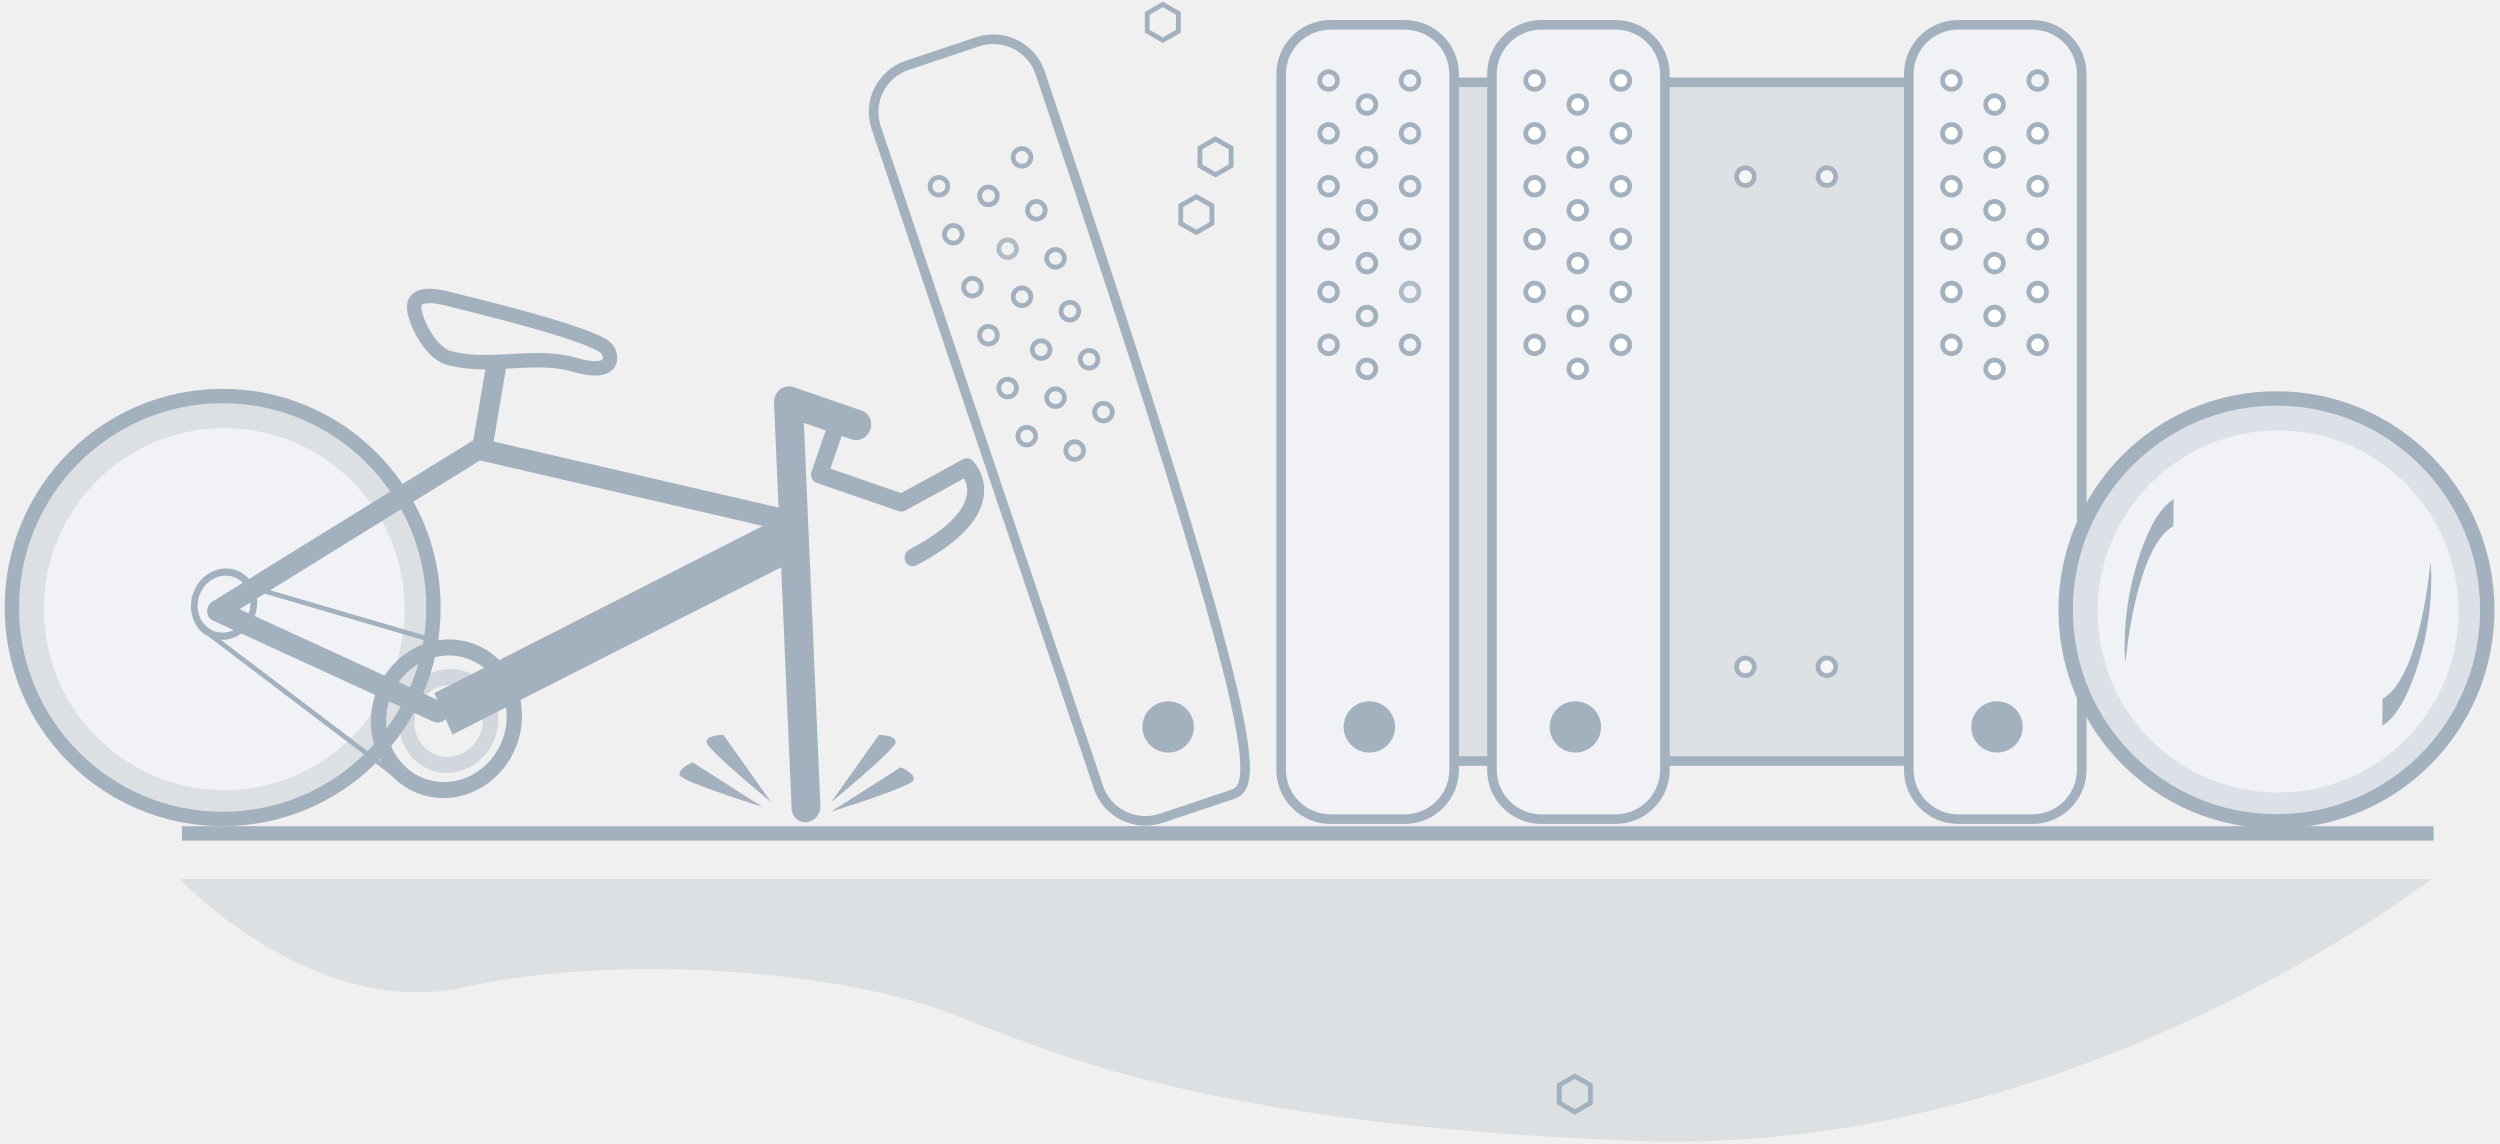
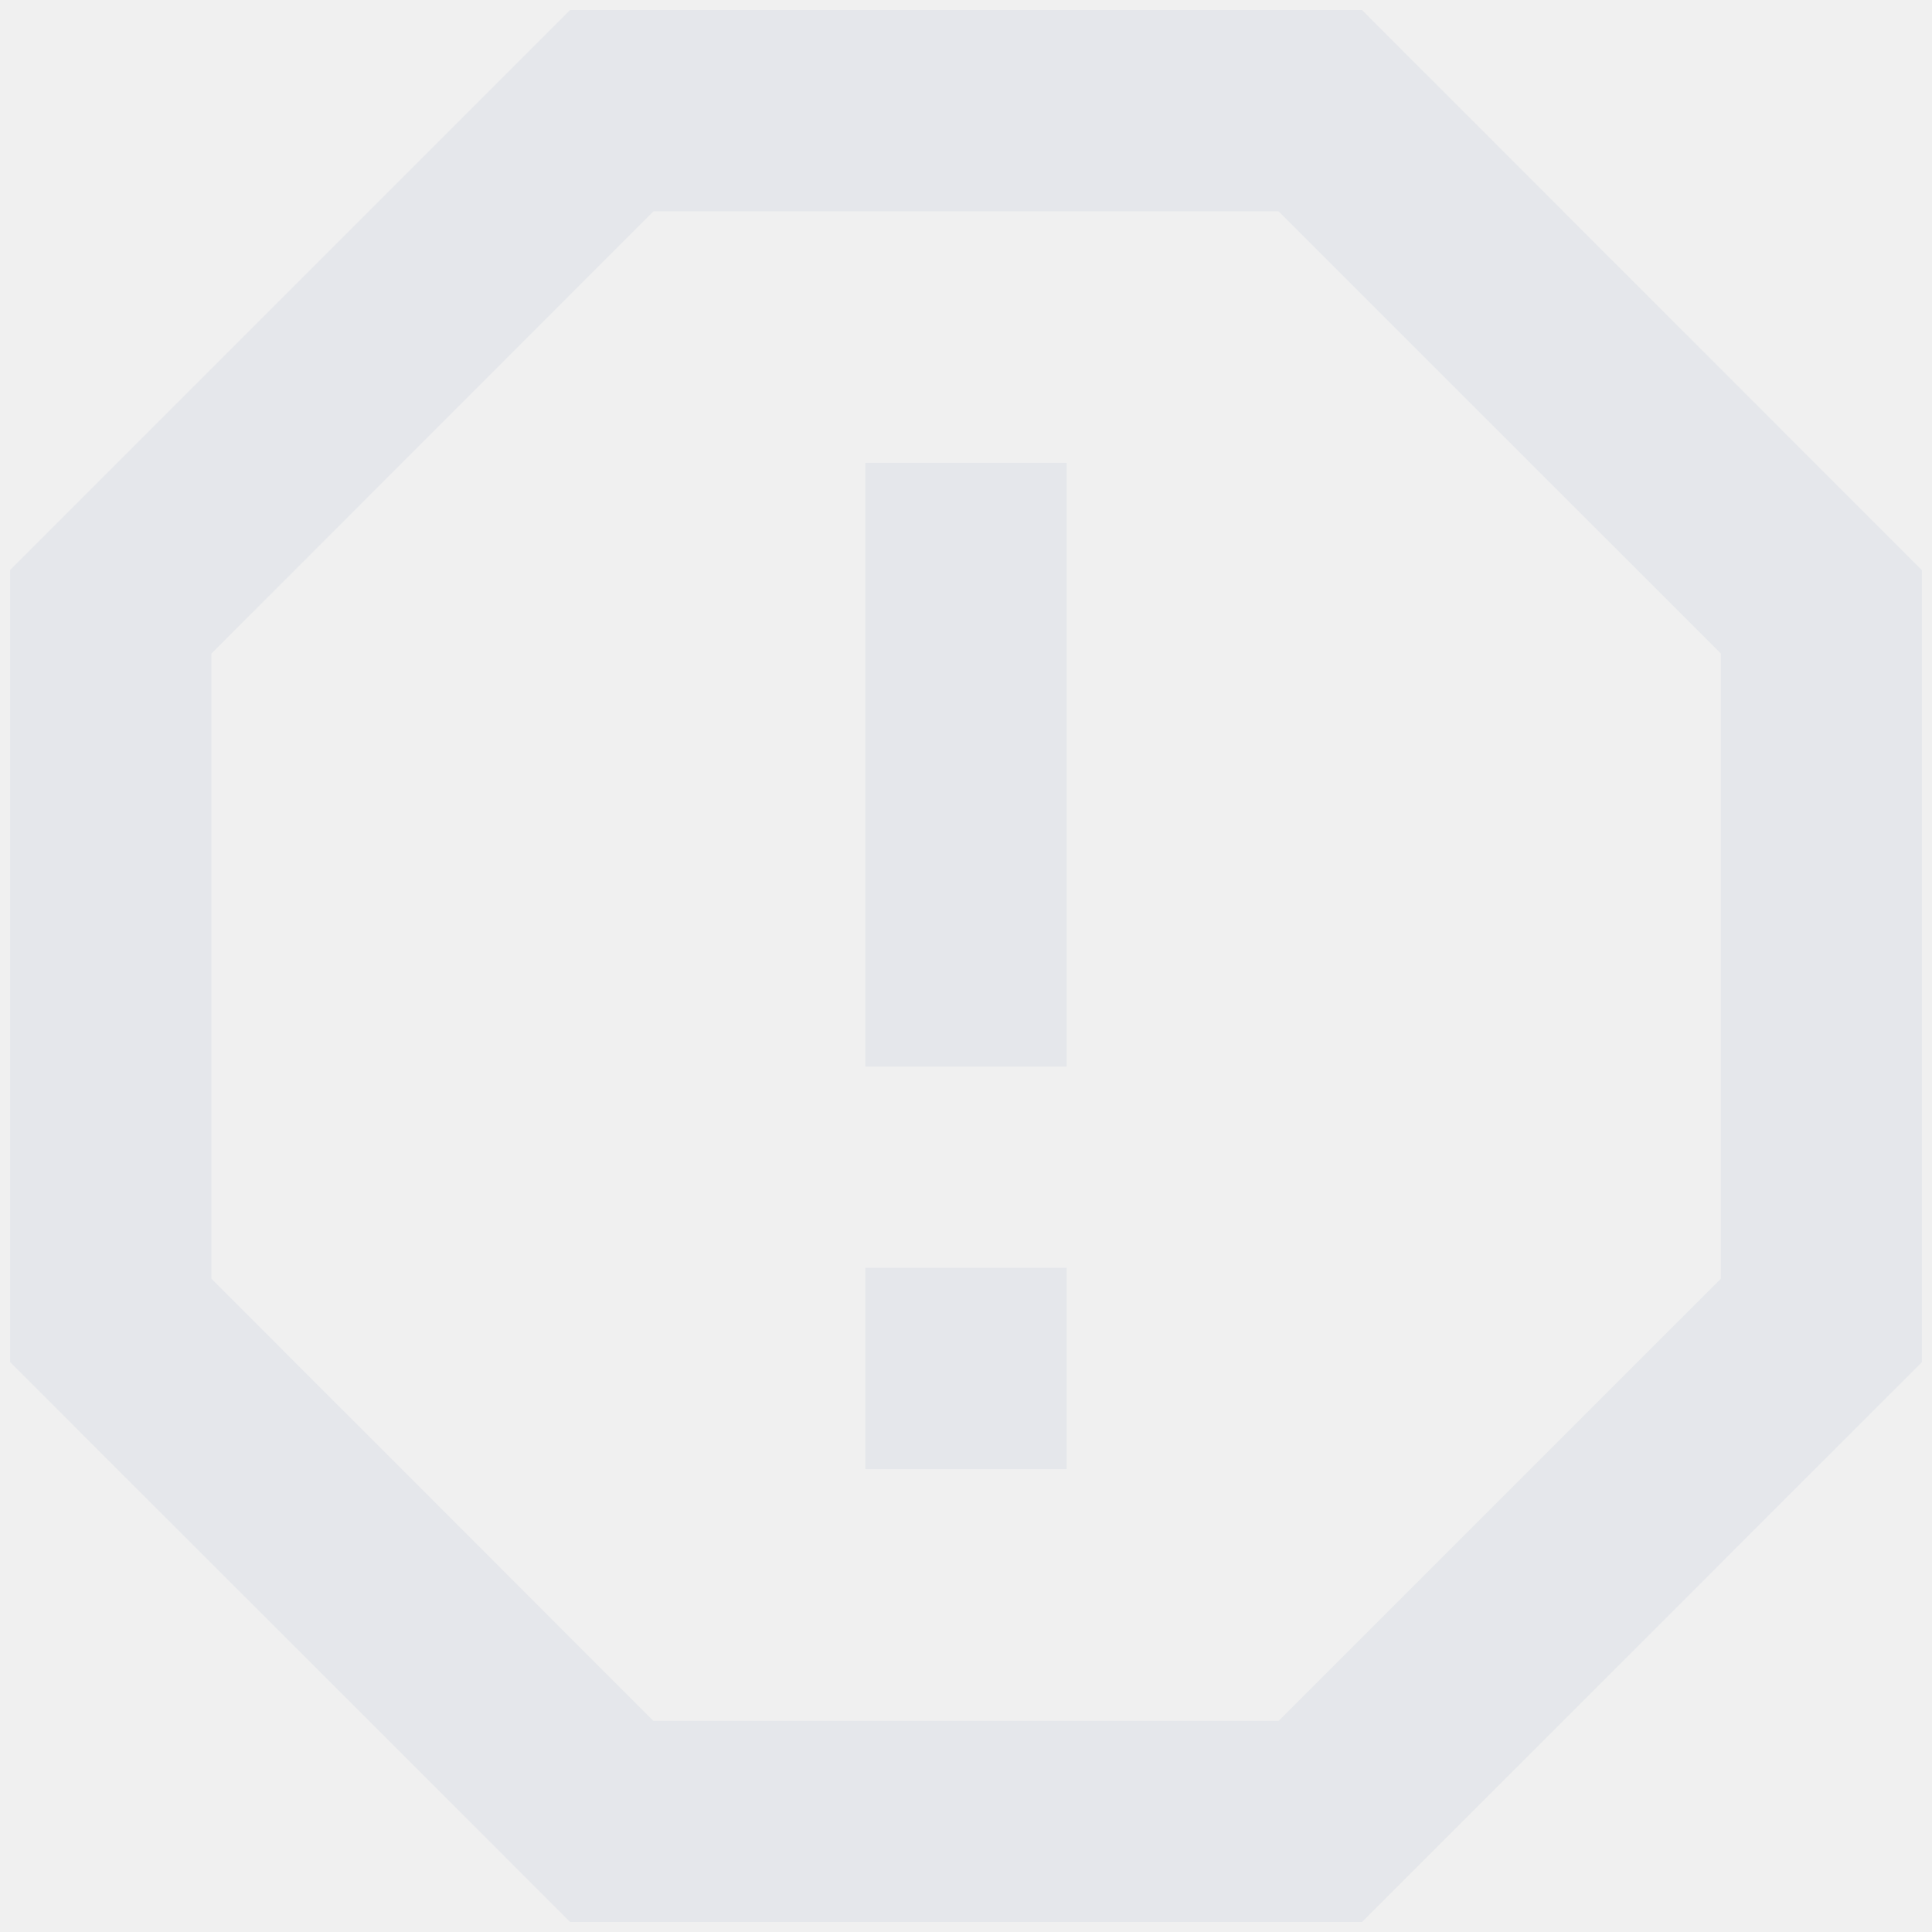
- <svg xmlns="http://www.w3.org/2000/svg" width="422" height="193">
-   <g fill="none" fill-rule="evenodd">
-     <path fill-opacity=".25" fill="#A3B1BF" opacity=".9" d="M218.562 13.895v114.572h109.58V13.895z" />
-     <path stroke="#A3B1BF" stroke-width="1.62" d="M218.562 13.895v114.572h109.58V13.895z" />
-     <path d="M322.202 12.485c0-4.562 3.747-8.295 8.327-8.295h12.539c4.58 0 8.326 3.733 8.326 8.295v117.488c0 4.562-3.747 8.295-8.326 8.295h-12.54c-4.58 0-8.326-3.733-8.326-8.295V12.485z" fill="#F0F2F5" />
-     <path d="M322.202 12.485c0-4.562 3.747-8.295 8.327-8.295h12.539c4.58 0 8.326 3.733 8.326 8.295v117.488c0 4.562-3.747 8.295-8.326 8.295h-12.54c-4.58 0-8.326-3.733-8.326-8.295V12.485z" stroke="#A3B1BF" stroke-width="1.62" />
-     <path d="M343.897 15.047a1.494 1.494 0 0 1-1.497-1.491c0-.824.67-1.492 1.497-1.492.827 0 1.497.668 1.497 1.492 0 .823-.67 1.49-1.497 1.49l26.491-16.73 13.386-7.278" />
-     <path d="M343.957 15.08a1.494 1.494 0 0 1-1.497-1.491c0-.824.67-1.492 1.497-1.492.827 0 1.497.668 1.497 1.492 0 .823-.67 1.49-1.497 1.49z" stroke="#A3B1BF" stroke-width=".81" />
-     <path d="M343.957 24.004a1.494 1.494 0 0 1-1.497-1.491c0-.825.67-1.492 1.497-1.492.827 0 1.497.667 1.497 1.492 0 .823-.67 1.49-1.497 1.49" fill="#FFF" />
-     <path d="M343.957 24.004a1.494 1.494 0 0 1-1.497-1.491c0-.825.67-1.492 1.497-1.492.827 0 1.497.667 1.497 1.492 0 .823-.67 1.49-1.497 1.49z" stroke="#A3B1BF" stroke-width=".81" />
-     <path d="M343.957 32.927a1.494 1.494 0 0 1-1.497-1.49c0-.825.67-1.493 1.497-1.493.827 0 1.497.668 1.497 1.492s-.67 1.491-1.497 1.491" fill="#FFF" />
-     <path d="M343.957 32.927a1.494 1.494 0 0 1-1.497-1.49c0-.825.67-1.493 1.497-1.493.827 0 1.497.668 1.497 1.492s-.67 1.491-1.497 1.491z" stroke="#A3B1BF" stroke-width=".81" />
-     <path d="M343.957 41.851a1.494 1.494 0 0 1-1.497-1.49c0-.825.67-1.493 1.497-1.493.827 0 1.497.668 1.497 1.492 0 .823-.67 1.491-1.497 1.491" fill="#FFF" />
-     <path d="M343.957 41.851a1.494 1.494 0 0 1-1.497-1.49c0-.825.67-1.493 1.497-1.493.827 0 1.497.668 1.497 1.492 0 .823-.67 1.491-1.497 1.491z" stroke="#A3B1BF" stroke-width=".81" />
-     <path d="M343.957 50.775a1.494 1.494 0 0 1-1.497-1.491c0-.824.67-1.492 1.497-1.492.827 0 1.497.668 1.497 1.492 0 .823-.67 1.49-1.497 1.49" fill="#FFF" />
-     <path d="M343.957 50.775a1.494 1.494 0 0 1-1.497-1.491c0-.824.67-1.492 1.497-1.492.827 0 1.497.668 1.497 1.492 0 .823-.67 1.49-1.497 1.49z" stroke="#A3B1BF" stroke-width=".81" />
-     <path d="M343.957 59.698a1.494 1.494 0 0 1-1.497-1.49c0-.825.67-1.492 1.497-1.492.827 0 1.497.667 1.497 1.491 0 .824-.67 1.491-1.497 1.491" fill="#FFF" />
-     <path d="M343.957 59.698a1.494 1.494 0 0 1-1.497-1.49c0-.825.67-1.492 1.497-1.492.827 0 1.497.667 1.497 1.491 0 .824-.67 1.491-1.497 1.491z" stroke="#A3B1BF" stroke-width=".81" />
-     <path d="M327.904 13.589c0-.824.67-1.492 1.496-1.492.827 0 1.497.668 1.497 1.492 0 .823-.67 1.49-1.497 1.49a1.494 1.494 0 0 1-1.496-1.49z" fill="#FFF" />
-     <path d="M329.4 15.08a1.494 1.494 0 0 1-1.496-1.491c0-.824.67-1.492 1.496-1.492.827 0 1.497.668 1.497 1.492 0 .823-.67 1.49-1.497 1.49z" stroke="#A3B1BF" stroke-width=".81" />
-     <path d="M329.4 24.004a1.494 1.494 0 0 1-1.496-1.491c0-.825.67-1.492 1.496-1.492.827 0 1.497.667 1.497 1.492 0 .823-.67 1.49-1.497 1.49" fill="#FFF" />
-     <path d="M329.4 24.004a1.494 1.494 0 0 1-1.496-1.491c0-.825.67-1.492 1.496-1.492.827 0 1.497.667 1.497 1.492 0 .823-.67 1.49-1.497 1.49z" stroke="#A3B1BF" stroke-width=".81" />
-     <path d="M329.4 32.927a1.494 1.494 0 0 1-1.496-1.49c0-.825.67-1.493 1.496-1.493.827 0 1.497.668 1.497 1.492s-.67 1.491-1.497 1.491" fill="#FFF" />
-     <path d="M329.4 32.927a1.494 1.494 0 0 1-1.496-1.49c0-.825.67-1.493 1.496-1.493.827 0 1.497.668 1.497 1.492s-.67 1.491-1.497 1.491z" stroke="#A3B1BF" stroke-width=".81" />
-     <path d="M329.4 41.851a1.494 1.494 0 0 1-1.496-1.49c0-.825.67-1.493 1.496-1.493.827 0 1.497.668 1.497 1.492 0 .823-.67 1.491-1.497 1.491" fill="#FFF" />
-     <path d="M329.4 41.851a1.494 1.494 0 0 1-1.496-1.49c0-.825.67-1.493 1.496-1.493.827 0 1.497.668 1.497 1.492 0 .823-.67 1.491-1.497 1.491z" stroke="#A3B1BF" stroke-width=".81" />
-     <path d="M329.4 50.775a1.494 1.494 0 0 1-1.496-1.491c0-.824.67-1.492 1.496-1.492.827 0 1.497.668 1.497 1.492 0 .823-.67 1.49-1.497 1.49" fill="#FFF" />
-     <path d="M329.4 50.775a1.494 1.494 0 0 1-1.496-1.491c0-.824.67-1.492 1.496-1.492.827 0 1.497.668 1.497 1.492 0 .823-.67 1.49-1.497 1.49z" stroke="#A3B1BF" stroke-width=".81" />
-     <path d="M329.4 59.698a1.494 1.494 0 0 1-1.496-1.49c0-.825.67-1.492 1.496-1.492.827 0 1.497.667 1.497 1.491 0 .824-.67 1.491-1.497 1.491" fill="#FFF" />
-     <path d="M329.4 59.698a1.494 1.494 0 0 1-1.496-1.49c0-.825.67-1.492 1.496-1.492.827 0 1.497.667 1.497 1.491 0 .824-.67 1.491-1.497 1.491z" stroke="#A3B1BF" stroke-width=".81" />
-     <path d="M335.182 17.645c0-.824.67-1.492 1.497-1.492.826 0 1.497.668 1.497 1.492 0 .823-.67 1.491-1.497 1.491a1.494 1.494 0 0 1-1.497-1.49z" fill="#FFF" />
-     <path d="M336.679 19.136a1.494 1.494 0 0 1-1.497-1.49c0-.825.67-1.493 1.497-1.493.826 0 1.497.668 1.497 1.492 0 .823-.67 1.491-1.497 1.491z" stroke="#A3B1BF" stroke-width=".81" />
-     <path d="M336.679 28.06a1.494 1.494 0 0 1-1.497-1.491c0-.824.67-1.492 1.497-1.492.826 0 1.497.668 1.497 1.492 0 .823-.67 1.49-1.497 1.49" fill="#FFF" />
-     <path d="M336.679 28.06a1.494 1.494 0 0 1-1.497-1.491c0-.824.67-1.492 1.497-1.492.826 0 1.497.668 1.497 1.492 0 .823-.67 1.49-1.497 1.49z" stroke="#A3B1BF" stroke-width=".81" />
-     <path d="M336.679 36.984a1.494 1.494 0 0 1-1.497-1.491c0-.825.67-1.492 1.497-1.492.826 0 1.497.667 1.497 1.492 0 .823-.67 1.49-1.497 1.49" fill="#FFF" />
-     <path d="M336.679 36.984a1.494 1.494 0 0 1-1.497-1.491c0-.825.67-1.492 1.497-1.492.826 0 1.497.667 1.497 1.492 0 .823-.67 1.49-1.497 1.49z" stroke="#A3B1BF" stroke-width=".81" />
-     <path d="M336.679 45.907a1.494 1.494 0 0 1-1.497-1.49c0-.825.67-1.493 1.497-1.493.826 0 1.497.668 1.497 1.492s-.67 1.491-1.497 1.491" fill="#FFF" />
-     <path d="M336.679 45.907a1.494 1.494 0 0 1-1.497-1.49c0-.825.67-1.493 1.497-1.493.826 0 1.497.668 1.497 1.492s-.67 1.491-1.497 1.491z" stroke="#A3B1BF" stroke-width=".81" />
-     <path d="M336.679 54.83a1.494 1.494 0 0 1-1.497-1.49c0-.824.67-1.492 1.497-1.492.826 0 1.497.668 1.497 1.492 0 .823-.67 1.49-1.497 1.49" fill="#FFF" />
-     <path d="M336.679 54.83a1.494 1.494 0 0 1-1.497-1.49c0-.824.67-1.492 1.497-1.492.826 0 1.497.668 1.497 1.492 0 .823-.67 1.49-1.497 1.49z" stroke="#A3B1BF" stroke-width=".81" />
-     <path d="M336.679 63.755a1.494 1.494 0 0 1-1.497-1.491c0-.825.67-1.492 1.497-1.492.826 0 1.497.667 1.497 1.492 0 .823-.67 1.49-1.497 1.49" fill="#FFF" />
-     <path d="M336.679 63.755a1.494 1.494 0 0 1-1.497-1.491c0-.825.67-1.492 1.497-1.492.826 0 1.497.667 1.497 1.492 0 .823-.67 1.49-1.497 1.49z" stroke="#A3B1BF" stroke-width=".81" />
-     <path d="M332.747 122.705c0-2.39 1.944-4.326 4.342-4.326 2.399 0 4.343 1.937 4.343 4.326 0 2.388-1.944 4.325-4.343 4.325-2.398 0-4.342-1.937-4.342-4.325z" fill="#A3B1BF" />
-     <path d="M308.374 114.052a1.494 1.494 0 0 1-1.497-1.491c0-.824.67-1.492 1.497-1.492.827 0 1.497.668 1.497 1.492 0 .823-.67 1.49-1.497 1.49" fill="#F5F5F5" />
-     <path d="M308.374 114.052a1.494 1.494 0 0 1-1.497-1.491c0-.824.67-1.492 1.497-1.492.827 0 1.497.668 1.497 1.492 0 .823-.67 1.49-1.497 1.49z" stroke="#A3B1BF" stroke-width=".81" />
-     <path d="M294.626 114.052a1.494 1.494 0 0 1-1.497-1.491c0-.824.67-1.492 1.497-1.492.827 0 1.497.668 1.497 1.492 0 .823-.67 1.49-1.497 1.49" fill="#F5F5F5" />
-     <path d="M294.626 114.052a1.494 1.494 0 0 1-1.497-1.491c0-.824.67-1.492 1.497-1.492.827 0 1.497.668 1.497 1.492 0 .823-.67 1.49-1.497 1.49z" stroke="#A3B1BF" stroke-width=".81" />
-     <path d="M308.374 31.305a1.494 1.494 0 0 1-1.497-1.491c0-.824.67-1.492 1.497-1.492.827 0 1.497.668 1.497 1.492 0 .823-.67 1.49-1.497 1.49" fill="#F5F5F5" />
-     <path d="M308.374 31.305a1.494 1.494 0 0 1-1.497-1.491c0-.824.67-1.492 1.497-1.492.827 0 1.497.668 1.497 1.492 0 .823-.67 1.49-1.497 1.49z" stroke="#A3B1BF" stroke-width=".81" />
-     <path d="M294.626 31.305a1.494 1.494 0 0 1-1.497-1.491c0-.824.67-1.492 1.497-1.492.827 0 1.497.668 1.497 1.492 0 .823-.67 1.49-1.497 1.49" fill="#F5F5F5" />
-     <path d="M294.626 31.305a1.494 1.494 0 0 1-1.497-1.491c0-.824.67-1.492 1.497-1.492.827 0 1.497.668 1.497 1.492 0 .823-.67 1.49-1.497 1.49z" stroke="#A3B1BF" stroke-width=".81" />
-     <path d="M251.844 12.485c0-4.562 3.747-8.295 8.327-8.295h12.54c4.579 0 8.326 3.733 8.326 8.295v117.488c0 4.562-3.747 8.295-8.327 8.295h-12.539c-4.58 0-8.327-3.733-8.327-8.295V12.485z" fill="#F0F2F5" />
-     <path d="M251.844 12.485c0-4.562 3.747-8.295 8.327-8.295h12.54c4.579 0 8.326 3.733 8.326 8.295v117.488c0 4.562-3.747 8.295-8.327 8.295h-12.539c-4.58 0-8.327-3.733-8.327-8.295V12.485z" stroke="#A3B1BF" stroke-width="1.62" />
-     <path d="M273.6 15.08a1.494 1.494 0 0 1-1.497-1.491c0-.824.67-1.492 1.497-1.492.826 0 1.496.668 1.496 1.492 0 .823-.67 1.49-1.496 1.49" fill="#FFF" />
-     <path d="M273.6 15.08a1.494 1.494 0 0 1-1.497-1.491c0-.824.67-1.492 1.497-1.492.826 0 1.496.668 1.496 1.492 0 .823-.67 1.49-1.496 1.49z" stroke="#A3B1BF" stroke-width=".81" />
-     <path d="M273.6 24.004a1.494 1.494 0 0 1-1.497-1.491c0-.825.67-1.492 1.497-1.492.826 0 1.496.667 1.496 1.492 0 .823-.67 1.49-1.496 1.49" fill="#FFF" />
-     <path d="M273.6 24.004a1.494 1.494 0 0 1-1.497-1.491c0-.825.67-1.492 1.497-1.492.826 0 1.496.667 1.496 1.492 0 .823-.67 1.49-1.496 1.49z" stroke="#A3B1BF" stroke-width=".81" />
-     <path d="M273.6 32.927a1.494 1.494 0 0 1-1.497-1.49c0-.825.67-1.493 1.497-1.493.826 0 1.496.668 1.496 1.492s-.67 1.491-1.496 1.491" fill="#FFF" />
-     <path d="M273.6 32.927a1.494 1.494 0 0 1-1.497-1.49c0-.825.67-1.493 1.497-1.493.826 0 1.496.668 1.496 1.492s-.67 1.491-1.496 1.491z" stroke="#A3B1BF" stroke-width=".81" />
-     <path d="M273.6 41.851a1.494 1.494 0 0 1-1.497-1.49c0-.825.67-1.493 1.497-1.493.826 0 1.496.668 1.496 1.492 0 .823-.67 1.491-1.496 1.491" fill="#FFF" />
-     <path d="M273.6 41.851a1.494 1.494 0 0 1-1.497-1.49c0-.825.67-1.493 1.497-1.493.826 0 1.496.668 1.496 1.492 0 .823-.67 1.491-1.496 1.491z" stroke="#A3B1BF" stroke-width=".81" />
-     <path d="M273.6 50.775a1.494 1.494 0 0 1-1.497-1.491c0-.824.67-1.492 1.497-1.492.826 0 1.496.668 1.496 1.492 0 .823-.67 1.49-1.496 1.49" fill="#FFF" />
-     <path d="M273.6 50.775a1.494 1.494 0 0 1-1.497-1.491c0-.824.67-1.492 1.497-1.492.826 0 1.496.668 1.496 1.492 0 .823-.67 1.49-1.496 1.49z" stroke="#A3B1BF" stroke-width=".81" />
-     <path d="M272.103 58.207c0-.824.67-1.491 1.497-1.491.826 0 1.496.667 1.496 1.491 0 .824-.67 1.491-1.496 1.491a1.494 1.494 0 0 1-1.497-1.49z" fill="#FFF" />
-     <path d="M273.6 59.698a1.494 1.494 0 0 1-1.497-1.49c0-.825.67-1.492 1.497-1.492.826 0 1.496.667 1.496 1.491 0 .824-.67 1.491-1.496 1.491z" stroke="#A3B1BF" stroke-width=".81" />
-     <path d="M259.043 15.08a1.494 1.494 0 0 1-1.497-1.491c0-.824.67-1.492 1.497-1.492.826 0 1.497.668 1.497 1.492 0 .823-.67 1.49-1.497 1.49" fill="#FFF" />
-     <path d="M259.043 15.08a1.494 1.494 0 0 1-1.497-1.491c0-.824.67-1.492 1.497-1.492.826 0 1.497.668 1.497 1.492 0 .823-.67 1.49-1.497 1.49z" stroke="#A3B1BF" stroke-width=".81" />
-     <path d="M259.043 24.004a1.494 1.494 0 0 1-1.497-1.491c0-.825.67-1.492 1.497-1.492.826 0 1.497.667 1.497 1.492 0 .823-.67 1.49-1.497 1.49" fill="#FFF" />
-     <path d="M259.043 24.004a1.494 1.494 0 0 1-1.497-1.491c0-.825.67-1.492 1.497-1.492.826 0 1.497.667 1.497 1.492 0 .823-.67 1.49-1.497 1.49z" stroke="#A3B1BF" stroke-width=".81" />
-     <path d="M259.043 32.927a1.494 1.494 0 0 1-1.497-1.49c0-.825.67-1.493 1.497-1.493.826 0 1.497.668 1.497 1.492s-.67 1.491-1.497 1.491" fill="#FFF" />
-     <path d="M259.043 32.927a1.494 1.494 0 0 1-1.497-1.49c0-.825.67-1.493 1.497-1.493.826 0 1.497.668 1.497 1.492s-.67 1.491-1.497 1.491z" stroke="#A3B1BF" stroke-width=".81" />
-     <path d="M259.043 41.851a1.494 1.494 0 0 1-1.497-1.49c0-.825.67-1.493 1.497-1.493.826 0 1.497.668 1.497 1.492 0 .823-.67 1.491-1.497 1.491" fill="#FFF" />
-     <path d="M259.043 41.851a1.494 1.494 0 0 1-1.497-1.49c0-.825.67-1.493 1.497-1.493.826 0 1.497.668 1.497 1.492 0 .823-.67 1.491-1.497 1.491z" stroke="#A3B1BF" stroke-width=".81" />
-     <path d="M259.043 50.775a1.494 1.494 0 0 1-1.497-1.491c0-.824.67-1.492 1.497-1.492.826 0 1.497.668 1.497 1.492 0 .823-.67 1.49-1.497 1.49" fill="#FFF" />
-     <path d="M259.043 50.775a1.494 1.494 0 0 1-1.497-1.491c0-.824.67-1.492 1.497-1.492.826 0 1.497.668 1.497 1.492 0 .823-.67 1.49-1.497 1.49z" stroke="#A3B1BF" stroke-width=".81" />
-     <path d="M259.043 59.698a1.494 1.494 0 0 1-1.497-1.49c0-.825.67-1.492 1.497-1.492.826 0 1.497.667 1.497 1.491 0 .824-.67 1.491-1.497 1.491" fill="#FFF" />
-     <path d="M259.043 59.698a1.494 1.494 0 0 1-1.497-1.49c0-.825.67-1.492 1.497-1.492.826 0 1.497.667 1.497 1.491 0 .824-.67 1.491-1.497 1.491z" stroke="#A3B1BF" stroke-width=".81" />
-     <path d="M266.321 19.136a1.494 1.494 0 0 1-1.496-1.49c0-.825.67-1.493 1.496-1.493.827 0 1.497.668 1.497 1.492 0 .823-.67 1.491-1.497 1.491" fill="#FFF" />
-     <path d="M266.321 19.136a1.494 1.494 0 0 1-1.496-1.49c0-.825.67-1.493 1.496-1.493.827 0 1.497.668 1.497 1.492 0 .823-.67 1.491-1.497 1.491z" stroke="#A3B1BF" stroke-width=".81" />
-     <path d="M266.321 28.06a1.494 1.494 0 0 1-1.496-1.491c0-.824.67-1.492 1.496-1.492.827 0 1.497.668 1.497 1.492 0 .823-.67 1.49-1.497 1.49" fill="#FFF" />
-     <path d="M266.321 28.06a1.494 1.494 0 0 1-1.496-1.491c0-.824.67-1.492 1.496-1.492.827 0 1.497.668 1.497 1.492 0 .823-.67 1.49-1.497 1.49z" stroke="#A3B1BF" stroke-width=".81" />
-     <path d="M266.321 36.984a1.494 1.494 0 0 1-1.496-1.491c0-.825.67-1.492 1.496-1.492.827 0 1.497.667 1.497 1.492 0 .823-.67 1.49-1.497 1.49" fill="#FFF" />
-     <path d="M266.321 36.984a1.494 1.494 0 0 1-1.496-1.491c0-.825.67-1.492 1.496-1.492.827 0 1.497.667 1.497 1.492 0 .823-.67 1.49-1.497 1.49z" stroke="#A3B1BF" stroke-width=".81" />
-     <path d="M266.321 45.907a1.494 1.494 0 0 1-1.496-1.49c0-.825.67-1.493 1.496-1.493.827 0 1.497.668 1.497 1.492s-.67 1.491-1.497 1.491" fill="#FFF" />
-     <path d="M266.321 45.907a1.494 1.494 0 0 1-1.496-1.49c0-.825.67-1.493 1.496-1.493.827 0 1.497.668 1.497 1.492s-.67 1.491-1.497 1.491z" stroke="#A3B1BF" stroke-width=".81" />
-     <path d="M266.321 54.83a1.494 1.494 0 0 1-1.496-1.49c0-.824.67-1.492 1.496-1.492.827 0 1.497.668 1.497 1.492 0 .823-.67 1.49-1.497 1.49" fill="#FFF" />
-     <path d="M266.321 54.83a1.494 1.494 0 0 1-1.496-1.49c0-.824.67-1.492 1.496-1.492.827 0 1.497.668 1.497 1.492 0 .823-.67 1.49-1.497 1.49z" stroke="#A3B1BF" stroke-width=".81" />
-     <path d="M266.321 63.755a1.494 1.494 0 0 1-1.496-1.491c0-.825.67-1.492 1.496-1.492.827 0 1.497.667 1.497 1.492 0 .823-.67 1.49-1.497 1.49" fill="#FFF" />
-     <path d="M266.321 63.755a1.494 1.494 0 0 1-1.496-1.491c0-.825.67-1.492 1.496-1.492.827 0 1.497.667 1.497 1.492 0 .823-.67 1.49-1.497 1.49z" stroke="#A3B1BF" stroke-width=".81" />
-     <path d="M261.58 122.705c0-2.39 1.945-4.326 4.343-4.326 2.398 0 4.343 1.937 4.343 4.326 0 2.388-1.945 4.325-4.343 4.325-2.398 0-4.342-1.937-4.342-4.325z" fill="#A3B1BF" />
-     <path d="M216.261 12.485c0-4.562 3.747-8.295 8.327-8.295h12.54c4.579 0 8.326 3.733 8.326 8.295v117.488c0 4.562-3.747 8.295-8.327 8.295h-12.539c-4.58 0-8.327-3.733-8.327-8.295V12.485z" fill="#F0F2F5" />
-     <path d="M216.261 12.485c0-4.562 3.747-8.295 8.327-8.295h12.54c4.579 0 8.326 3.733 8.326 8.295v117.488c0 4.562-3.747 8.295-8.327 8.295h-12.539c-4.58 0-8.327-3.733-8.327-8.295V12.485z" stroke="#A3B1BF" stroke-width="1.62" />
-     <path d="M238.017 15.08a1.494 1.494 0 0 1-1.497-1.491c0-.824.67-1.492 1.497-1.492.826 0 1.496.668 1.496 1.492 0 .823-.67 1.49-1.496 1.49" />
-     <path d="M238.017 15.08a1.494 1.494 0 0 1-1.497-1.491c0-.824.67-1.492 1.497-1.492.826 0 1.496.668 1.496 1.492 0 .823-.67 1.49-1.496 1.49z" stroke="#A3B1BF" stroke-width=".81" />
-     <path d="M238.017 24.004a1.494 1.494 0 0 1-1.497-1.491c0-.825.67-1.492 1.497-1.492.826 0 1.496.667 1.496 1.492 0 .823-.67 1.49-1.496 1.49" />
-     <path d="M238.017 24.004a1.494 1.494 0 0 1-1.497-1.491c0-.825.67-1.492 1.497-1.492.826 0 1.496.667 1.496 1.492 0 .823-.67 1.49-1.496 1.49z" stroke="#A3B1BF" stroke-width=".81" />
-     <path d="M238.017 32.927a1.494 1.494 0 0 1-1.497-1.49c0-.825.67-1.493 1.497-1.493.826 0 1.496.668 1.496 1.492s-.67 1.491-1.496 1.491" />
-     <path d="M238.017 32.927a1.494 1.494 0 0 1-1.497-1.49c0-.825.67-1.493 1.497-1.493.826 0 1.496.668 1.496 1.492s-.67 1.491-1.496 1.491z" stroke="#A3B1BF" stroke-width=".81" />
-     <path d="M238.017 41.851a1.494 1.494 0 0 1-1.497-1.49c0-.825.67-1.493 1.497-1.493.826 0 1.496.668 1.496 1.492 0 .823-.67 1.491-1.496 1.491" />
-     <path d="M238.017 41.851a1.494 1.494 0 0 1-1.497-1.49c0-.825.67-1.493 1.497-1.493.826 0 1.496.668 1.496 1.492 0 .823-.67 1.491-1.496 1.491z" stroke="#A3B1BF" stroke-width=".81" />
-     <path d="M238.017 50.775a1.494 1.494 0 0 1-1.497-1.491c0-.824.67-1.492 1.497-1.492.826 0 1.496.668 1.496 1.492 0 .823-.67 1.49-1.496 1.49" />
-     <path d="M238.017 50.775a1.494 1.494 0 0 1-1.497-1.491c0-.824.67-1.492 1.497-1.492.826 0 1.496.668 1.496 1.492 0 .823-.67 1.49-1.496 1.49z" stroke-opacity=".85" stroke="#A3B1BF" stroke-width=".81" />
-     <path d="M238.017 59.698a1.494 1.494 0 0 1-1.497-1.49c0-.825.67-1.492 1.497-1.492.826 0 1.496.667 1.496 1.491 0 .824-.67 1.491-1.496 1.491" />
-     <path d="M238.017 59.698a1.494 1.494 0 0 1-1.497-1.49c0-.825.67-1.492 1.497-1.492.826 0 1.496.667 1.496 1.491 0 .824-.67 1.491-1.496 1.491z" stroke="#A3B1BF" stroke-width=".81" />
-     <path d="M224.269 15.08a1.494 1.494 0 0 1-1.497-1.491c0-.824.67-1.492 1.497-1.492.826 0 1.496.668 1.496 1.492 0 .823-.67 1.49-1.496 1.49" />
-     <path d="M224.269 15.08a1.494 1.494 0 0 1-1.497-1.491c0-.824.67-1.492 1.497-1.492.826 0 1.496.668 1.496 1.492 0 .823-.67 1.49-1.496 1.49z" stroke="#A3B1BF" stroke-width=".81" />
-     <path d="M224.269 24.004a1.494 1.494 0 0 1-1.497-1.491c0-.825.67-1.492 1.497-1.492.826 0 1.496.667 1.496 1.492 0 .823-.67 1.49-1.496 1.49" />
-     <path d="M224.269 24.004a1.494 1.494 0 0 1-1.497-1.491c0-.825.67-1.492 1.497-1.492.826 0 1.496.667 1.496 1.492 0 .823-.67 1.49-1.496 1.49z" stroke="#A3B1BF" stroke-width=".81" />
-     <path d="M224.269 32.927a1.494 1.494 0 0 1-1.497-1.49c0-.825.67-1.493 1.497-1.493.826 0 1.496.668 1.496 1.492s-.67 1.491-1.496 1.491" />
-     <path d="M224.269 32.927a1.494 1.494 0 0 1-1.497-1.49c0-.825.67-1.493 1.497-1.493.826 0 1.496.668 1.496 1.492s-.67 1.491-1.496 1.491z" stroke="#A3B1BF" stroke-width=".81" />
-     <path d="M224.269 41.851a1.494 1.494 0 0 1-1.497-1.49c0-.825.67-1.493 1.497-1.493.826 0 1.496.668 1.496 1.492 0 .823-.67 1.491-1.496 1.491" />
-     <path d="M224.269 41.851a1.494 1.494 0 0 1-1.497-1.49c0-.825.67-1.493 1.497-1.493.826 0 1.496.668 1.496 1.492 0 .823-.67 1.491-1.496 1.491z" stroke="#A3B1BF" stroke-width=".81" />
-     <path d="M224.269 50.775a1.494 1.494 0 0 1-1.497-1.491c0-.824.67-1.492 1.497-1.492.826 0 1.496.668 1.496 1.492 0 .823-.67 1.49-1.496 1.49" />
-     <path d="M224.269 50.775a1.494 1.494 0 0 1-1.497-1.491c0-.824.67-1.492 1.497-1.492.826 0 1.496.668 1.496 1.492 0 .823-.67 1.49-1.496 1.49z" stroke="#A3B1BF" stroke-width=".81" />
-     <path d="M224.269 59.698a1.494 1.494 0 0 1-1.497-1.49c0-.825.67-1.492 1.497-1.492.826 0 1.496.667 1.496 1.491 0 .824-.67 1.491-1.496 1.491" />
-     <path d="M224.269 59.698a1.494 1.494 0 0 1-1.497-1.49c0-.825.67-1.492 1.497-1.492.826 0 1.496.667 1.496 1.491 0 .824-.67 1.491-1.496 1.491z" stroke="#A3B1BF" stroke-width=".81" />
-     <path d="M230.738 19.136a1.494 1.494 0 0 1-1.496-1.49c0-.825.67-1.493 1.496-1.493.827 0 1.497.668 1.497 1.492 0 .823-.67 1.491-1.497 1.491" />
-     <path d="M230.738 19.136a1.494 1.494 0 0 1-1.496-1.49c0-.825.67-1.493 1.496-1.493.827 0 1.497.668 1.497 1.492 0 .823-.67 1.491-1.497 1.491z" stroke="#A3B1BF" stroke-width=".81" />
-     <path d="M230.738 28.06a1.494 1.494 0 0 1-1.496-1.491c0-.824.67-1.492 1.496-1.492.827 0 1.497.668 1.497 1.492 0 .823-.67 1.49-1.497 1.49" />
-     <path d="M230.738 28.06a1.494 1.494 0 0 1-1.496-1.491c0-.824.67-1.492 1.496-1.492.827 0 1.497.668 1.497 1.492 0 .823-.67 1.49-1.497 1.49z" stroke="#A3B1BF" stroke-width=".81" />
-     <path d="M230.738 36.984a1.494 1.494 0 0 1-1.496-1.491c0-.825.67-1.492 1.496-1.492.827 0 1.497.667 1.497 1.492 0 .823-.67 1.49-1.497 1.49" />
-     <path d="M230.738 36.984a1.494 1.494 0 0 1-1.496-1.491c0-.825.67-1.492 1.496-1.492.827 0 1.497.667 1.497 1.492 0 .823-.67 1.49-1.497 1.49z" stroke="#A3B1BF" stroke-width=".81" />
-     <path d="M230.738 45.907a1.494 1.494 0 0 1-1.496-1.49c0-.825.67-1.493 1.496-1.493.827 0 1.497.668 1.497 1.492s-.67 1.491-1.497 1.491" />
-     <path d="M230.738 45.907a1.494 1.494 0 0 1-1.496-1.49c0-.825.67-1.493 1.496-1.493.827 0 1.497.668 1.497 1.492s-.67 1.491-1.497 1.491z" stroke="#A3B1BF" stroke-width=".81" />
-     <path d="M230.738 54.83a1.494 1.494 0 0 1-1.496-1.49c0-.824.67-1.492 1.496-1.492.827 0 1.497.668 1.497 1.492 0 .823-.67 1.49-1.497 1.49" />
-     <path d="M230.738 54.83a1.494 1.494 0 0 1-1.496-1.49c0-.824.67-1.492 1.496-1.492.827 0 1.497.668 1.497 1.492 0 .823-.67 1.49-1.497 1.49z" stroke="#A3B1BF" stroke-width=".81" />
-     <path d="M230.738 63.755a1.494 1.494 0 0 1-1.496-1.491c0-.825.67-1.492 1.496-1.492.827 0 1.497.667 1.497 1.492 0 .823-.67 1.49-1.497 1.49" />
-     <path d="M230.738 63.755a1.494 1.494 0 0 1-1.496-1.491c0-.825.67-1.492 1.496-1.492.827 0 1.497.667 1.497 1.492 0 .823-.67 1.49-1.497 1.49z" stroke="#A3B1BF" stroke-width=".81" />
-     <path d="M231.149 127.03c-2.398 0-4.342-1.937-4.342-4.325 0-2.39 1.944-4.326 4.342-4.326 2.398 0 4.342 1.937 4.342 4.326 0 2.388-1.944 4.325-4.342 4.325v-6.665" fill="#A3B1BF" />
-     <path d="M153.138 11.025l11.888-3.975c4.342-1.452 9.086.9 10.544 5.224a17757910638.196 17757910638.196 0 0 0 37.532 111.381c1.458 4.326-.902 9.051-5.243 10.503l-11.888 3.975c-4.342 1.451-9.086-.899-10.544-5.225l-37.532-111.38c-1.458-4.325.902-9.051 5.243-10.503z" stroke="#A3B1BF" stroke-width="1.62" />
-     <path d="M171.093 27.043a1.489 1.489 0 0 1 .943-1.888 1.498 1.498 0 0 1 1.896.94 1.49 1.49 0 0 1-.943 1.887 1.498 1.498 0 0 1-1.896-.939z" />
-     <path d="M171.093 27.043a1.489 1.489 0 0 1 .943-1.888 1.498 1.498 0 0 1 1.896.94 1.49 1.49 0 0 1-.943 1.887 1.498 1.498 0 0 1-1.896-.939z" stroke="#A3B1BF" stroke-width=".81" />
-     <path d="M175.415 36.906a1.498 1.498 0 0 1-1.896-.94 1.489 1.489 0 0 1 .943-1.887 1.498 1.498 0 0 1 1.896.939 1.49 1.49 0 0 1-.943 1.888" />
-     <path d="M173.52 35.967a1.489 1.489 0 0 1 .942-1.888 1.498 1.498 0 0 1 1.896.939 1.49 1.49 0 0 1-.943 1.888 1.498 1.498 0 0 1-1.896-.94z" stroke="#A3B1BF" stroke-width=".81" />
-     <path d="M178.65 45.018a1.498 1.498 0 0 1-1.896-.939 1.489 1.489 0 0 1 .943-1.888 1.498 1.498 0 0 1 1.896.94 1.49 1.49 0 0 1-.943 1.887" />
-     <path d="M176.754 44.08a1.489 1.489 0 0 1 .943-1.889 1.498 1.498 0 0 1 1.896.94 1.49 1.49 0 0 1-.943 1.887 1.498 1.498 0 0 1-1.896-.939z" stroke="#A3B1BF" stroke-width=".81" />
-     <path d="M181.076 53.942a1.498 1.498 0 0 1-1.896-.94 1.489 1.489 0 0 1 .943-1.887 1.498 1.498 0 0 1 1.896.94 1.49 1.49 0 0 1-.943 1.887" />
-     <path d="M181.076 53.942a1.498 1.498 0 0 1-1.896-.94 1.489 1.489 0 0 1 .943-1.887 1.498 1.498 0 0 1 1.896.94 1.49 1.49 0 0 1-.943 1.887z" stroke="#A3B1BF" stroke-width=".81" />
-     <path d="M184.31 62.055a1.498 1.498 0 0 1-1.895-.94 1.489 1.489 0 0 1 .943-1.888 1.498 1.498 0 0 1 1.895.94 1.49 1.49 0 0 1-.943 1.888" />
-     <path d="M184.31 62.055a1.498 1.498 0 0 1-1.895-.94 1.489 1.489 0 0 1 .943-1.888 1.498 1.498 0 0 1 1.895.94 1.49 1.49 0 0 1-.943 1.888z" stroke="#A3B1BF" stroke-width=".81" />
-     <path d="M186.737 70.978a1.498 1.498 0 0 1-1.896-.939 1.489 1.489 0 0 1 .943-1.888 1.498 1.498 0 0 1 1.896.94 1.49 1.49 0 0 1-.943 1.887" />
-     <path d="M186.737 70.978a1.498 1.498 0 0 1-1.896-.939 1.489 1.489 0 0 1 .943-1.888 1.498 1.498 0 0 1 1.896.94 1.49 1.49 0 0 1-.943 1.887z" stroke="#A3B1BF" stroke-width=".81" />
-     <path d="M169.754 32.85a1.498 1.498 0 0 1-1.896-.94 1.489 1.489 0 0 1 .943-1.888 1.498 1.498 0 0 1 1.896.94 1.49 1.49 0 0 1-.943 1.888" />
-     <path d="M157.069 31.91a1.489 1.489 0 0 1 .943-1.888 1.498 1.498 0 0 1 1.895.94 1.49 1.49 0 0 1-.943 1.888 1.498 1.498 0 0 1-1.895-.94z" stroke="#A3B1BF" stroke-width=".81" />
-     <path d="M172.18 40.962a1.498 1.498 0 0 1-1.896-.94 1.489 1.489 0 0 1 .944-1.887 1.498 1.498 0 0 1 1.895.94 1.49 1.49 0 0 1-.943 1.887" />
-     <path d="M161.39 40.962a1.498 1.498 0 0 1-1.895-.94 1.489 1.489 0 0 1 .943-1.887 1.498 1.498 0 0 1 1.895.94 1.49 1.49 0 0 1-.943 1.887z" stroke="#A3B1BF" stroke-width=".81" />
-     <path d="M175.415 49.886a1.498 1.498 0 0 1-1.896-.94 1.489 1.489 0 0 1 .943-1.887 1.498 1.498 0 0 1 1.896.939 1.49 1.49 0 0 1-.943 1.888" />
-     <path d="M164.625 49.886a1.498 1.498 0 0 1-1.895-.94 1.489 1.489 0 0 1 .943-1.887 1.498 1.498 0 0 1 1.895.939 1.49 1.49 0 0 1-.943 1.888z" stroke="#A3B1BF" stroke-width=".81" />
-     <path d="M167.328 57.998a1.498 1.498 0 0 1-1.896-.939 1.489 1.489 0 0 1 .943-1.888 1.498 1.498 0 0 1 1.896.94 1.49 1.49 0 0 1-.943 1.887" />
-     <path d="M167.328 57.998a1.498 1.498 0 0 1-1.896-.939 1.489 1.489 0 0 1 .943-1.888 1.498 1.498 0 0 1 1.896.94 1.49 1.49 0 0 1-.943 1.887z" stroke="#A3B1BF" stroke-width=".81" />
-     <path d="M170.562 66.922a1.498 1.498 0 0 1-1.895-.94 1.489 1.489 0 0 1 .943-1.887 1.498 1.498 0 0 1 1.895.94 1.49 1.49 0 0 1-.943 1.887" />
-     <path d="M170.562 66.922a1.498 1.498 0 0 1-1.895-.94 1.489 1.489 0 0 1 .943-1.887 1.498 1.498 0 0 1 1.895.94 1.49 1.49 0 0 1-.943 1.887z" stroke="#A3B1BF" stroke-width=".81" />
-     <path d="M173.797 75.035a1.498 1.498 0 0 1-1.895-.94 1.489 1.489 0 0 1 .943-1.888 1.498 1.498 0 0 1 1.895.94 1.49 1.49 0 0 1-.943 1.888" />
-     <path d="M173.797 75.035a1.498 1.498 0 0 1-1.895-.94 1.489 1.489 0 0 1 .943-1.888 1.498 1.498 0 0 1 1.895.94 1.49 1.49 0 0 1-.943 1.888z" stroke="#A3B1BF" stroke-width=".81" />
-     <path d="M167.328 34.472a1.498 1.498 0 0 1-1.896-.94 1.489 1.489 0 0 1 .943-1.887 1.498 1.498 0 0 1 1.896.94 1.49 1.49 0 0 1-.943 1.887" />
-     <path d="M167.328 34.472a1.498 1.498 0 0 1-1.896-.94 1.489 1.489 0 0 1 .943-1.887 1.498 1.498 0 0 1 1.896.94 1.49 1.49 0 0 1-.943 1.887z" stroke="#A3B1BF" stroke-width=".81" />
-     <path d="M170.562 43.396a1.498 1.498 0 0 1-1.895-.94 1.489 1.489 0 0 1 .943-1.887 1.498 1.498 0 0 1 1.895.939 1.49 1.49 0 0 1-.943 1.888" />
-     <path d="M170.562 43.396a1.498 1.498 0 0 1-1.895-.94 1.489 1.489 0 0 1 .943-1.887 1.498 1.498 0 0 1 1.895.939 1.49 1.49 0 0 1-.943 1.888z" stroke-opacity=".85" stroke="#A3B1BF" stroke-width=".81" />
-     <path d="M172.989 51.508a1.498 1.498 0 0 1-1.896-.939 1.489 1.489 0 0 1 .943-1.888 1.498 1.498 0 0 1 1.896.94 1.49 1.49 0 0 1-.943 1.887" />
-     <path d="M172.989 51.508a1.498 1.498 0 0 1-1.896-.939 1.489 1.489 0 0 1 .943-1.888 1.498 1.498 0 0 1 1.896.94 1.49 1.49 0 0 1-.943 1.887z" stroke="#A3B1BF" stroke-width=".81" />
-     <path d="M176.223 60.432a1.498 1.498 0 0 1-1.895-.94 1.489 1.489 0 0 1 .943-1.887 1.498 1.498 0 0 1 1.895.94 1.49 1.49 0 0 1-.943 1.887" />
-     <path d="M176.223 60.432a1.498 1.498 0 0 1-1.895-.94 1.489 1.489 0 0 1 .943-1.887 1.498 1.498 0 0 1 1.895.94 1.49 1.49 0 0 1-.943 1.887z" stroke="#A3B1BF" stroke-width=".81" />
-     <path d="M178.65 68.545a1.498 1.498 0 0 1-1.896-.94 1.489 1.489 0 0 1 .943-1.888 1.498 1.498 0 0 1 1.896.94 1.49 1.49 0 0 1-.943 1.888" />
-     <path d="M178.65 68.545a1.498 1.498 0 0 1-1.896-.94 1.489 1.489 0 0 1 .943-1.888 1.498 1.498 0 0 1 1.896.94 1.49 1.49 0 0 1-.943 1.888z" stroke="#A3B1BF" stroke-width=".81" />
-     <path d="M181.884 77.468a1.498 1.498 0 0 1-1.895-.94 1.489 1.489 0 0 1 .943-1.887 1.498 1.498 0 0 1 1.895.94 1.49 1.49 0 0 1-.943 1.887" />
-     <path d="M181.884 77.468a1.498 1.498 0 0 1-1.895-.94 1.489 1.489 0 0 1 .943-1.887 1.498 1.498 0 0 1 1.895.94 1.49 1.49 0 0 1-.943 1.887z" stroke="#A3B1BF" stroke-width=".81" />
-     <path d="M198.567 126.807a4.347 4.347 0 0 1-5.5-2.725 4.32 4.32 0 0 1 2.736-5.477 4.346 4.346 0 0 1 5.499 2.724 4.322 4.322 0 0 1-2.735 5.478" fill="#A3B1BF" />
-     <path stroke="#A3B1BF" stroke-width=".81" d="M193.655 2.255l2.626-1.51 2.626 1.51v3.02l-2.626 1.51-2.626-1.51z" />
-     <path d="M263.204 183.163l2.626-1.51 2.626 1.51v3.02l-2.626 1.51-2.626-1.51z" />
-     <path stroke="#A3B1BF" stroke-width=".81" d="M263.204 183.163l2.626-1.51 2.626 1.51v3.02l-2.626 1.51-2.626-1.51zM201.942 33.194l2.626 1.51v3.021l-2.626 1.51-2.626-1.51v-3.02zM205.177 23.46l2.626 1.51v3.02l-2.626 1.51-2.626-1.51v-3.02z" />
-     <path d="M30.71 140.675H410.8" stroke="#A3B1BF" stroke-width="2.43" />
-     <path d="M128.737 148.382h281.659s-60.248 47.052-134.245 44.212c-73.996-2.839-98.258-15.008-116.858-21.916-18.6-6.909-55.37-9.722-80.881-4.043-25.511 5.678-48.107-18.253-48.107-18.253h98.432z" fill-opacity=".25" fill="#A3B1BF" />
-     <g transform="translate(2 66.851)">
-       <ellipse stroke="#A3B1BF" stroke-width="2.43" fill-opacity=".25" fill="#A3B1BF" cx="35.583" cy="35.695" rx="35.583" ry="35.695" />
-       <ellipse fill="#F0F2F5" cx="35.853" cy="35.965" rx="30.461" ry="30.557" />
-     </g>
-     <path d="M41.627 98.896l38.817 11.357M67.91 131.751l-33.157-25.149" stroke="#A3B1BF" stroke-width=".81" />
-     <g fill="#A3B1BF">
-       <path d="M70.31 119.831c-1.096 3.183.447 6.611 3.44 7.642 2.993 1.03 6.32-.721 7.416-3.904s-.448-6.61-3.44-7.641c-2.994-1.03-6.32.72-7.416 3.903m-2.422-.834c1.585-4.602 6.396-7.135 10.724-5.645 4.329 1.49 6.56 6.449 4.976 11.05-1.585 4.604-6.396 7.136-10.725 5.646-4.328-1.49-6.56-6.448-4.975-11.05l12.93 5.459" fill-opacity=".4" />
-       <path d="M65.796 118.038c-1.93 5.602.787 11.636 6.056 13.45 5.268 1.815 11.124-1.268 13.053-6.87 1.93-5.603-.787-11.637-6.056-13.451-5.268-1.814-11.124 1.268-13.053 6.87m-2.422-.833c2.418-7.023 9.758-10.887 16.362-8.613 6.604 2.274 10.01 9.838 7.592 16.86-2.419 7.024-9.76 10.887-16.363 8.613-6.604-2.273-10.01-9.837-7.591-16.86M33.648 100.545c-.872 2.53.293 5.235 2.597 6.028 2.303.793 4.886-.62 5.758-3.151.871-2.53-.294-5.235-2.598-6.028-2.303-.793-4.886.62-5.757 3.15m-1.06-.364c1.093-3.172 4.33-4.944 7.218-3.95 2.887.995 4.348 4.384 3.256 7.556-1.092 3.173-4.33 4.944-7.218 3.95-2.887-.994-4.348-4.384-3.255-7.556" />
-       <path d="M40.45 102.82l40.58-25.097 47.72 11.062-55.428 28.205.495 1.142L40.45 102.82zm-4.505 1.928l37.263 17.098c.812.289 1.543.052 2.004-.498l1.153 2.656 55.493-28.238 1.764 40.685c.046 1.059.702 1.913 1.597 2.22.294.102.614.144.948.116 1.344-.118 2.384-1.354 2.323-2.76l-2.803-64.639 3.695 1.273-2.395 6.957c-.272.79.11 1.638.853 1.894l13.86 4.773c.364.125.768.088 1.117-.103l9.903-5.416a4.23 4.23 0 0 1 .486 2.775c-.336 2.046-2.286 5.3-9.671 9.188a1.581 1.581 0 0 0-.697 2.024c.166.37.463.629.807.747.344.119.737.098 1.096-.092 6.875-3.619 10.677-7.5 11.3-11.538.576-3.723-1.807-6.042-1.909-6.139a1.364 1.364 0 0 0-1.61-.197l-10.406 5.692-11.945-4.113 1.903-5.526 1.704.587c1.264.435 2.663-.301 3.125-1.645.463-1.343-.186-2.785-1.45-3.22l-11.528-3.97c-.766-.263-1.62-.102-2.278.43a2.71 2.71 0 0 0-.993 2.216l.767 17.692L83.325 74.53 85.42 62.11c.074-.995-.633-1.835-1.582-1.874-.947-.04-1.774.736-1.847 1.732l-2.09 12.333-44.048 27.242a1.905 1.905 0 0 0-.888 1.669c.019.676.397 1.268.98 1.536z" />
-     </g>
-     <path d="M122.093 124.044s-2.83 0-2.83 1.217 10.917 10.14 10.917 10.14l-8.087-11.357zM148.376 124.044s2.83 0 2.83 1.217-10.917 10.14-10.917 10.14l8.087-11.357zM116.922 128.687s-2.624 1.06-2.168 2.189c.455 1.128 13.92 5.312 13.92 5.312l-11.752-7.5zM152.029 129.517s2.624 1.063 2.17 2.191c-.455 1.129-13.91 5.3-13.91 5.3l11.74-7.491z" fill="#A3B1BF" />
-     <path d="M76.4 50.627c-1.426-.358-6.03-1.67-6.469.81-.356 2.015 2.58 8.016 5.661 8.924 6.874 2.029 14.557-.81 21.43 1.217 6.875 2.028 6.478-1.615 5.258-2.839-2.427-2.434-22.644-7.301-25.88-8.112z" stroke="#A3B1BF" stroke-width="2.43" />
-     <g transform="translate(348.684 67.257)">
-       <ellipse stroke="#A3B1BF" stroke-width="2.43" fill="#DCE1E7" cx="35.583" cy="35.695" rx="35.583" ry="35.695" />
-       <ellipse fill="#F0F2F5" cx="35.853" cy="35.965" rx="30.461" ry="30.557" />
-     </g>
-     <path d="M366.901 84.293c-1.334.748-2.97 2.594-4.488 6.146-4.852 11.358-3.639 21.498-3.639 21.498s1.617-19.47 8.087-23.12M402.135 122.483c1.334-.748 2.97-2.594 4.487-6.146 4.853-11.357 3.64-21.498 3.64-21.498s-1.618 19.47-8.087 23.12" fill="#A3B1BF" />
-   </g>
+ <svg xmlns="http://www.w3.org/2000/svg" width="128" height="128" viewBox="0 0 128 128" fill="none">
+   <path d="M90.24 0.667L127.333 37.78V90.247L90.24 127.333H37.773L0.667 90.24V37.773L37.773 0.667H90.24ZM84.713 14H43.293L14.007 43.3V84.72L43.293 114.013H84.713L114.007 84.72V43.293L84.713 14.007V14ZM57.333 84H70.667V97.333H57.333V84ZM57.333 30.667H70.667V70.667H57.333V30.667Z" fill="#E5E7EB" />
</svg>
